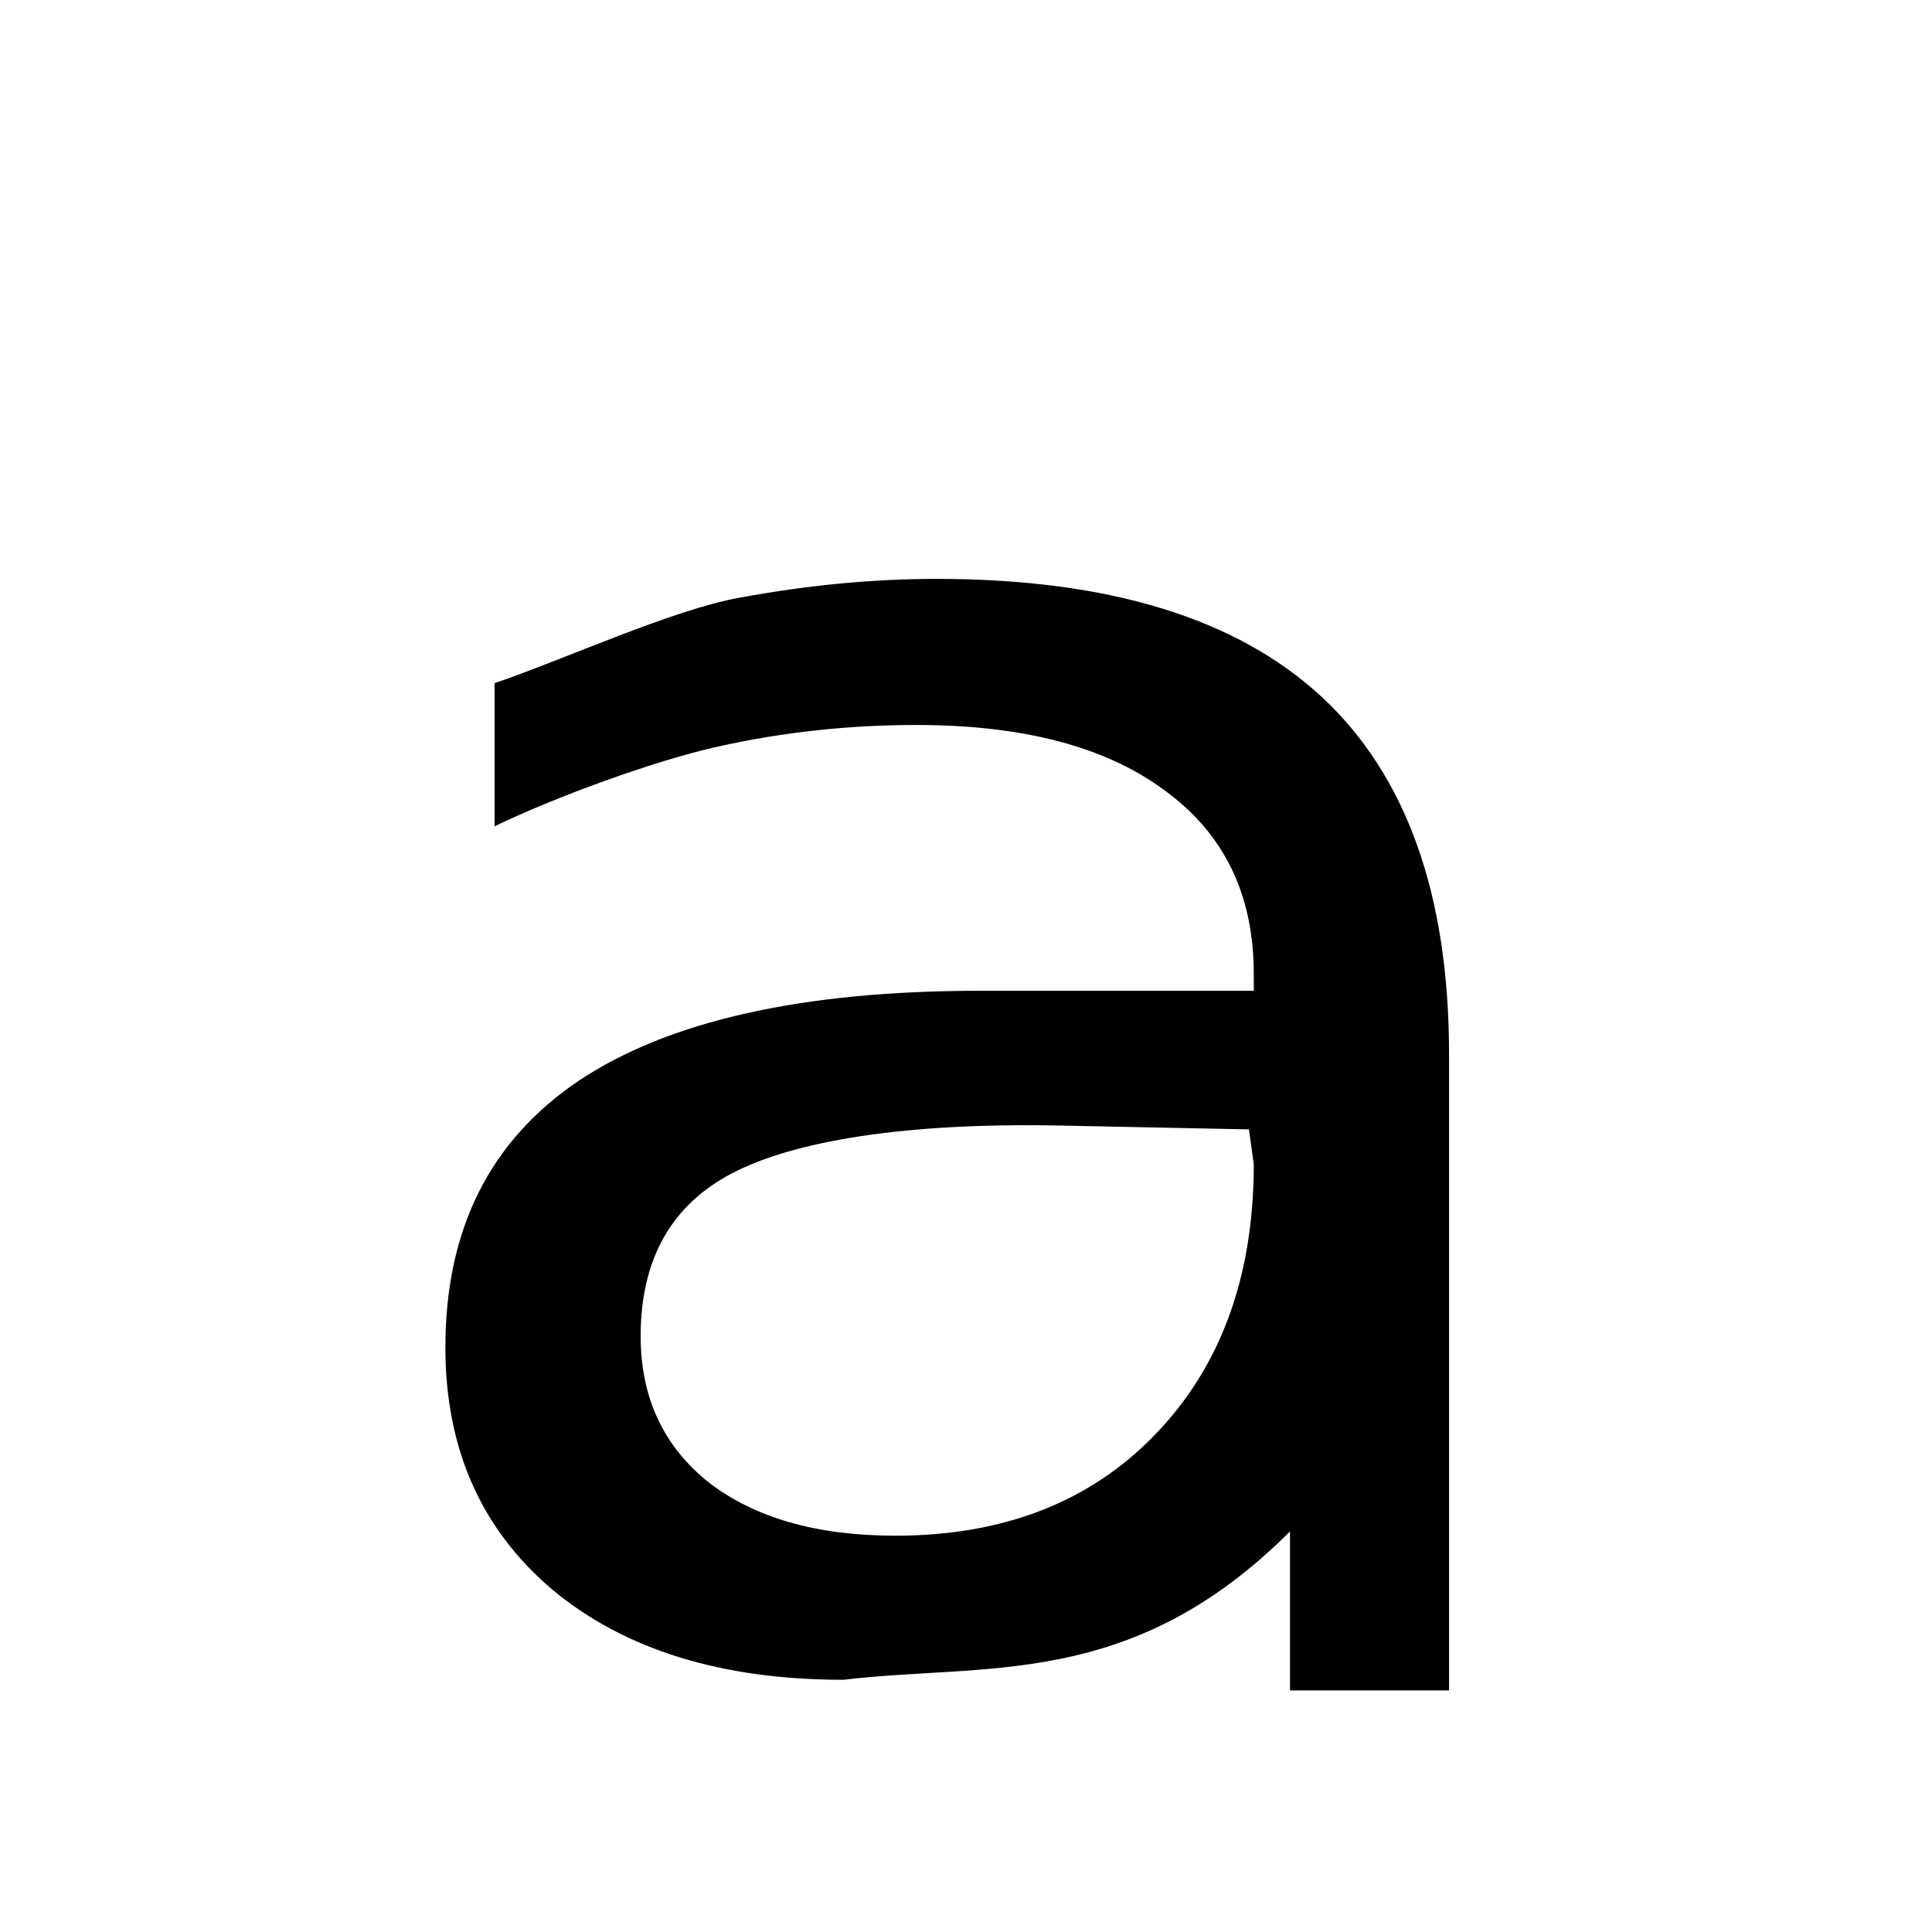
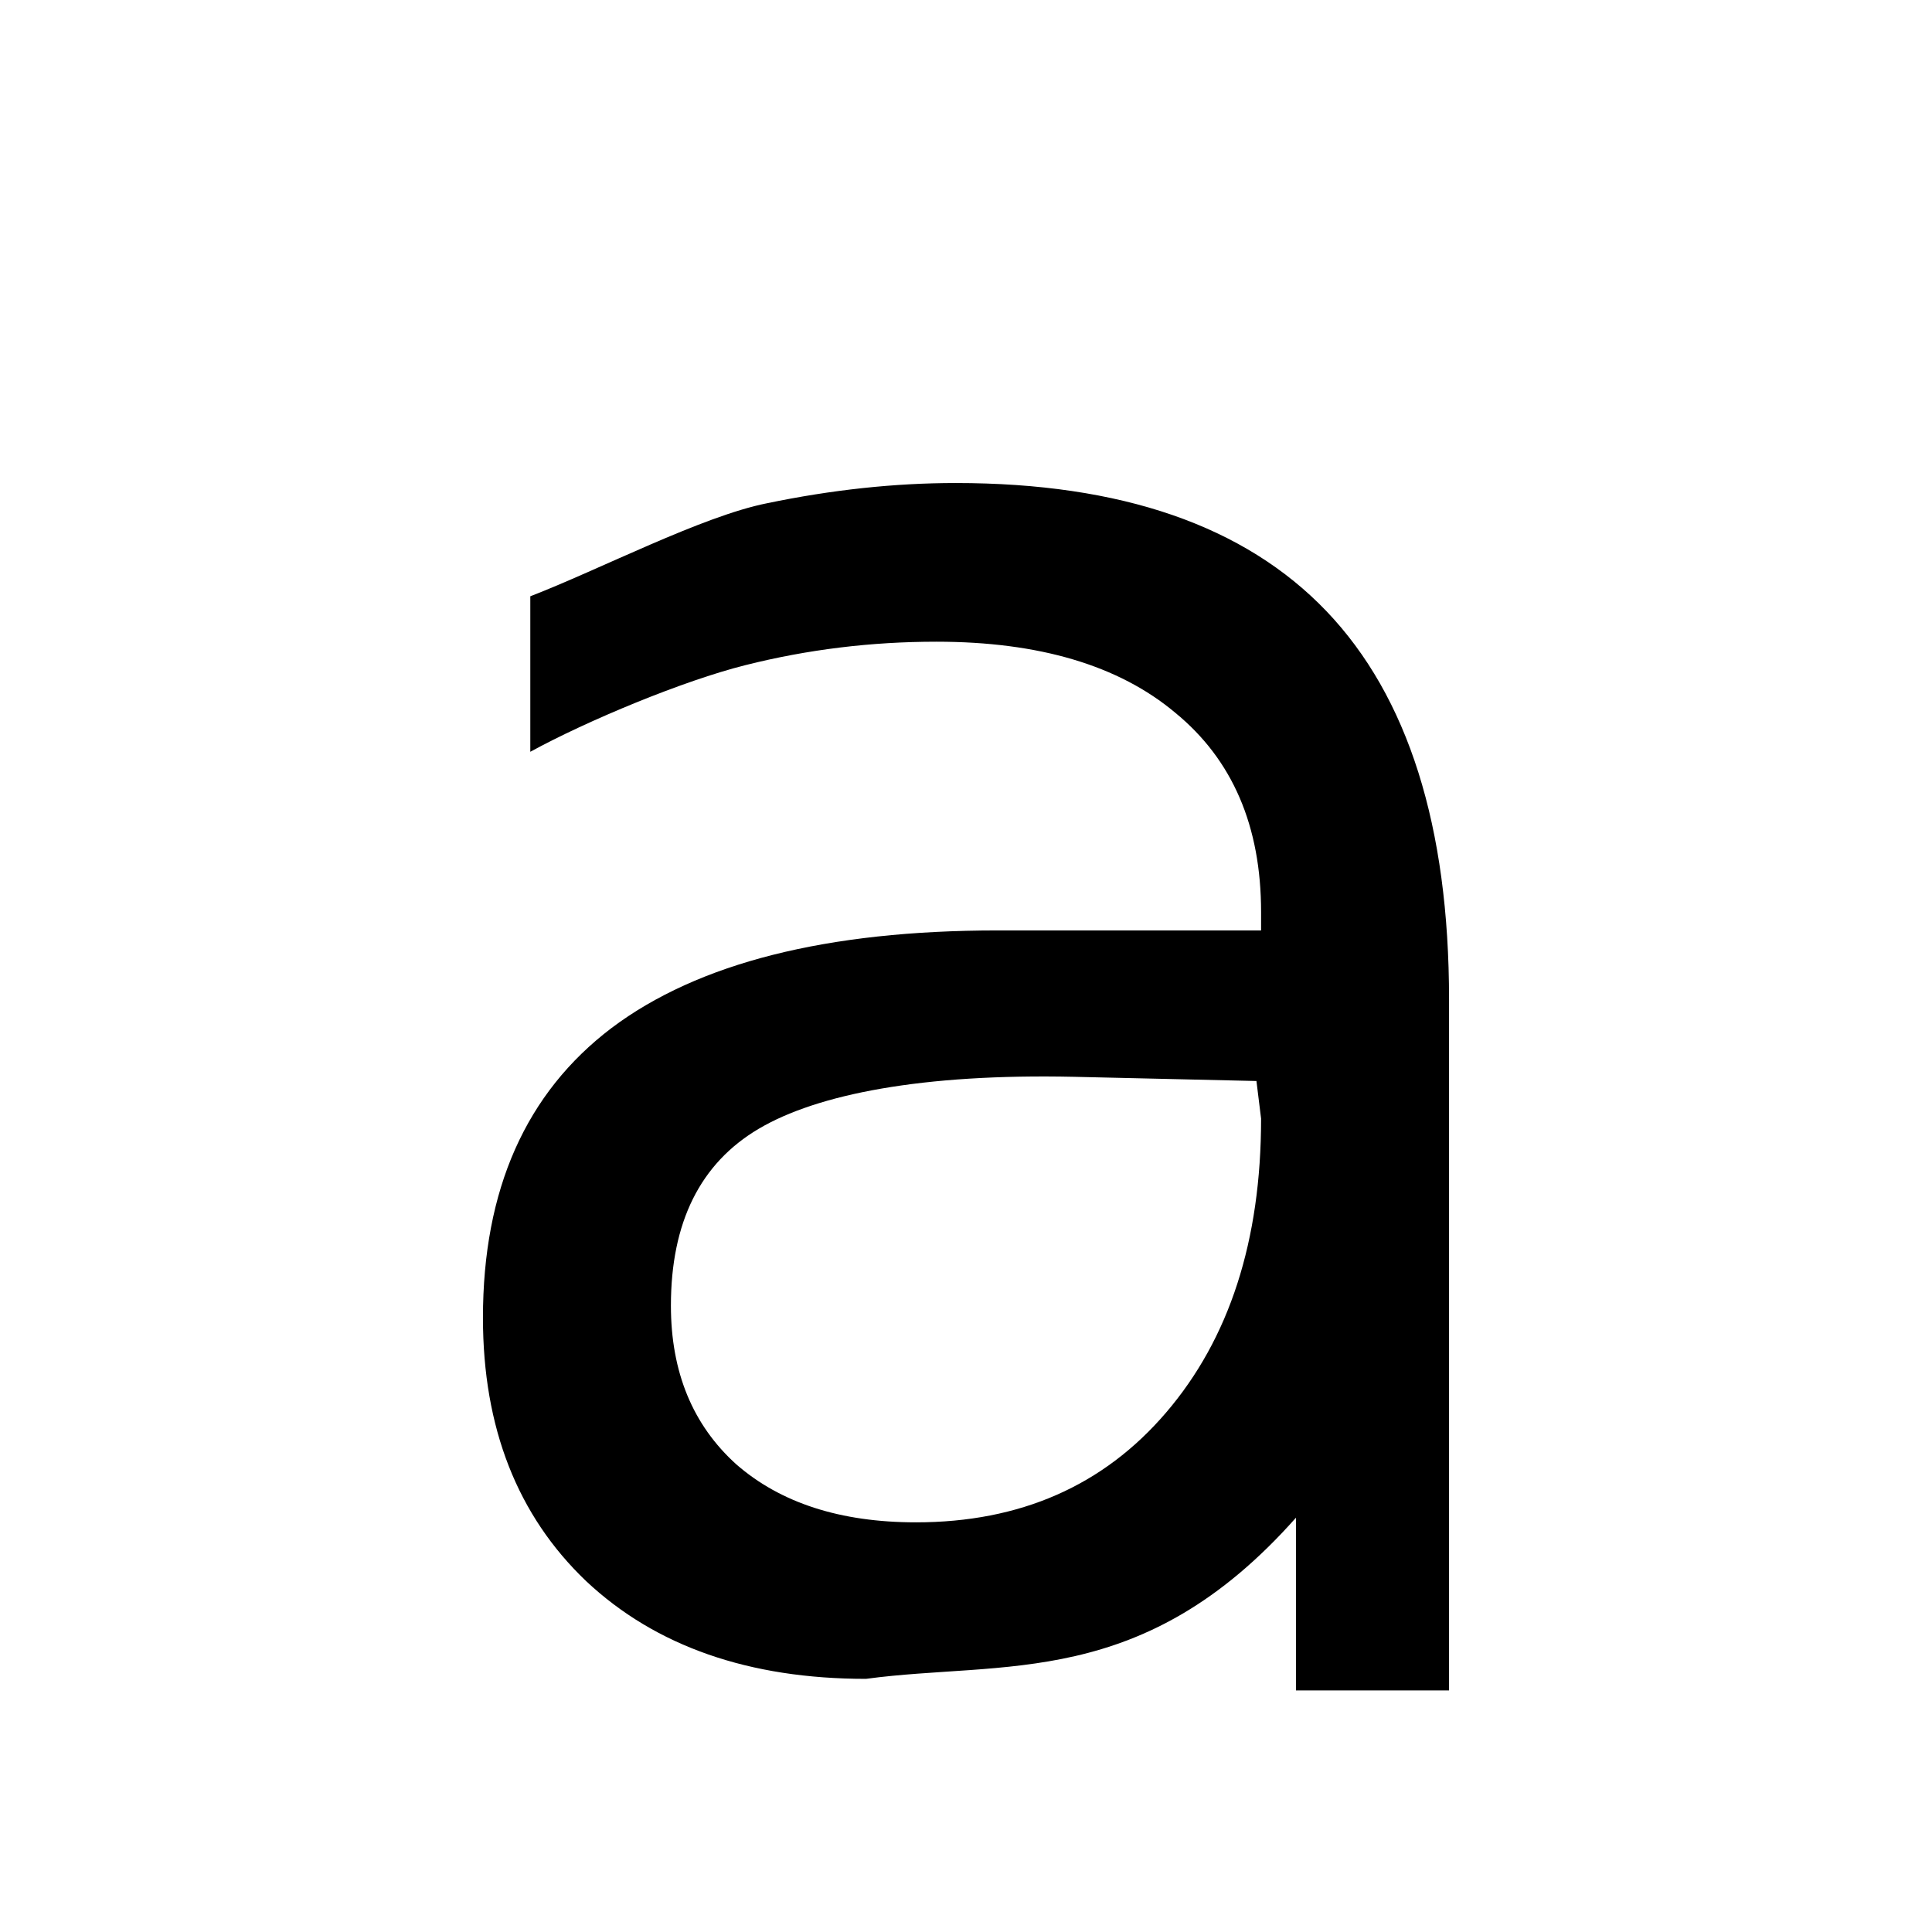
- <svg xmlns="http://www.w3.org/2000/svg" id="svg6" version="1.1" width="16" height="16">
+ <svg xmlns="http://www.w3.org/2000/svg" height="16" width="16" version="1.1" id="svg6">
  <defs id="defs10" />
-   <g transform="matrix(1.249726,0,0,1.102827,-2.275206,-2.106246)" style="font-size:14.397px;line-height:1.25;font-family:Inter;-inkscape-font-specification:Inter;stroke-width:0.852" id="text848" aria-label="a">
-     <path id="path868" style="font-style:normal;font-variant:normal;font-weight:normal;font-stretch:normal;font-family:'DejaVu Sans';-inkscape-font-specification:'DejaVu Sans';stroke-width:0.852" d="m 8.843,10.362 c -1.045,-0.023 -1.769,0.12 -2.172,0.359 -0.403,0.239 -0.605,0.647 -0.605,1.223 0,0.459 0.15,0.825 0.45,1.097 0.305,0.267 0.717,0.401 1.237,0.401 0.717,0 1.291,-0.253 1.722,-0.759 0.436,-0.511 0.654,-1.188 0.654,-2.032 l -0.032,-0.26 z M 11.423,9.828 v 4.776 h -1.054 v -1.194 c -1.054,1.194 -2.011,0.985 -2.96,1.114 -0.806,0 -1.448,-0.225 -1.926,-0.675 C 5.009,13.395 4.772,12.788 4.772,12.028 c 0,-0.886 0.295,-1.554 0.886,-2.004 C 6.253,9.575 7.139,9.35 8.315,9.35 H 10.129 V 9.223 c 0,-0.595 -0.197,-1.054 -0.591,-1.378 C 9.15,7.518 8.601,7.354 7.894,7.354 c -0.45,0 -0.888,0.054 -1.315,0.162 C 6.153,7.623 5.491,7.899 5.098,8.115 V 7.04 C 5.571,6.857 6.281,6.486 6.727,6.397 7.172,6.304 7.605,6.257 8.027,6.257 c 1.139,0 1.989,0.295 2.552,0.886 0.562,0.591 0.844,1.486 0.844,2.685 z" />
+   <g aria-label="a" id="text848" style="font-size:14.397px;line-height:1.25;font-family:Inter;-inkscape-font-specification:Inter;stroke-width:0.833" transform="matrix(1.202951,0,0,1.197939,-1.740905,-3.49531)">
+     <path d="m 8.843,10.362 c -1.045,-0.023 -1.769,0.12 -2.172,0.359 -0.403,0.239 -0.605,0.647 -0.605,1.223 0,0.459 0.15,0.825 0.45,1.097 0.305,0.267 0.717,0.401 1.237,0.401 0.717,0 1.291,-0.253 1.722,-0.759 0.436,-0.511 0.654,-1.188 0.654,-2.032 l -0.032,-0.26 z M 11.423,9.828 v 4.776 h -1.054 v -1.194 c -1.054,1.194 -2.011,0.985 -2.96,1.114 -0.806,0 -1.448,-0.225 -1.926,-0.675 C 5.009,13.395 4.772,12.788 4.772,12.028 c 0,-0.886 0.295,-1.554 0.886,-2.004 C 6.253,9.575 7.139,9.35 8.315,9.35 H 10.129 V 9.223 c 0,-0.595 -0.197,-1.054 -0.591,-1.378 C 9.15,7.518 8.601,7.354 7.894,7.354 c -0.45,0 -0.888,0.054 -1.315,0.162 C 6.153,7.623 5.491,7.899 5.098,8.115 V 7.04 C 5.571,6.857 6.281,6.486 6.727,6.397 7.172,6.304 7.605,6.257 8.027,6.257 c 1.139,0 1.989,0.295 2.552,0.886 0.562,0.591 0.844,1.486 0.844,2.685 z" style="font-style:normal;font-variant:normal;font-weight:normal;font-stretch:normal;font-family:'DejaVu Sans';-inkscape-font-specification:'DejaVu Sans';stroke-width:0.833" id="path868" />
  </g>
</svg>
